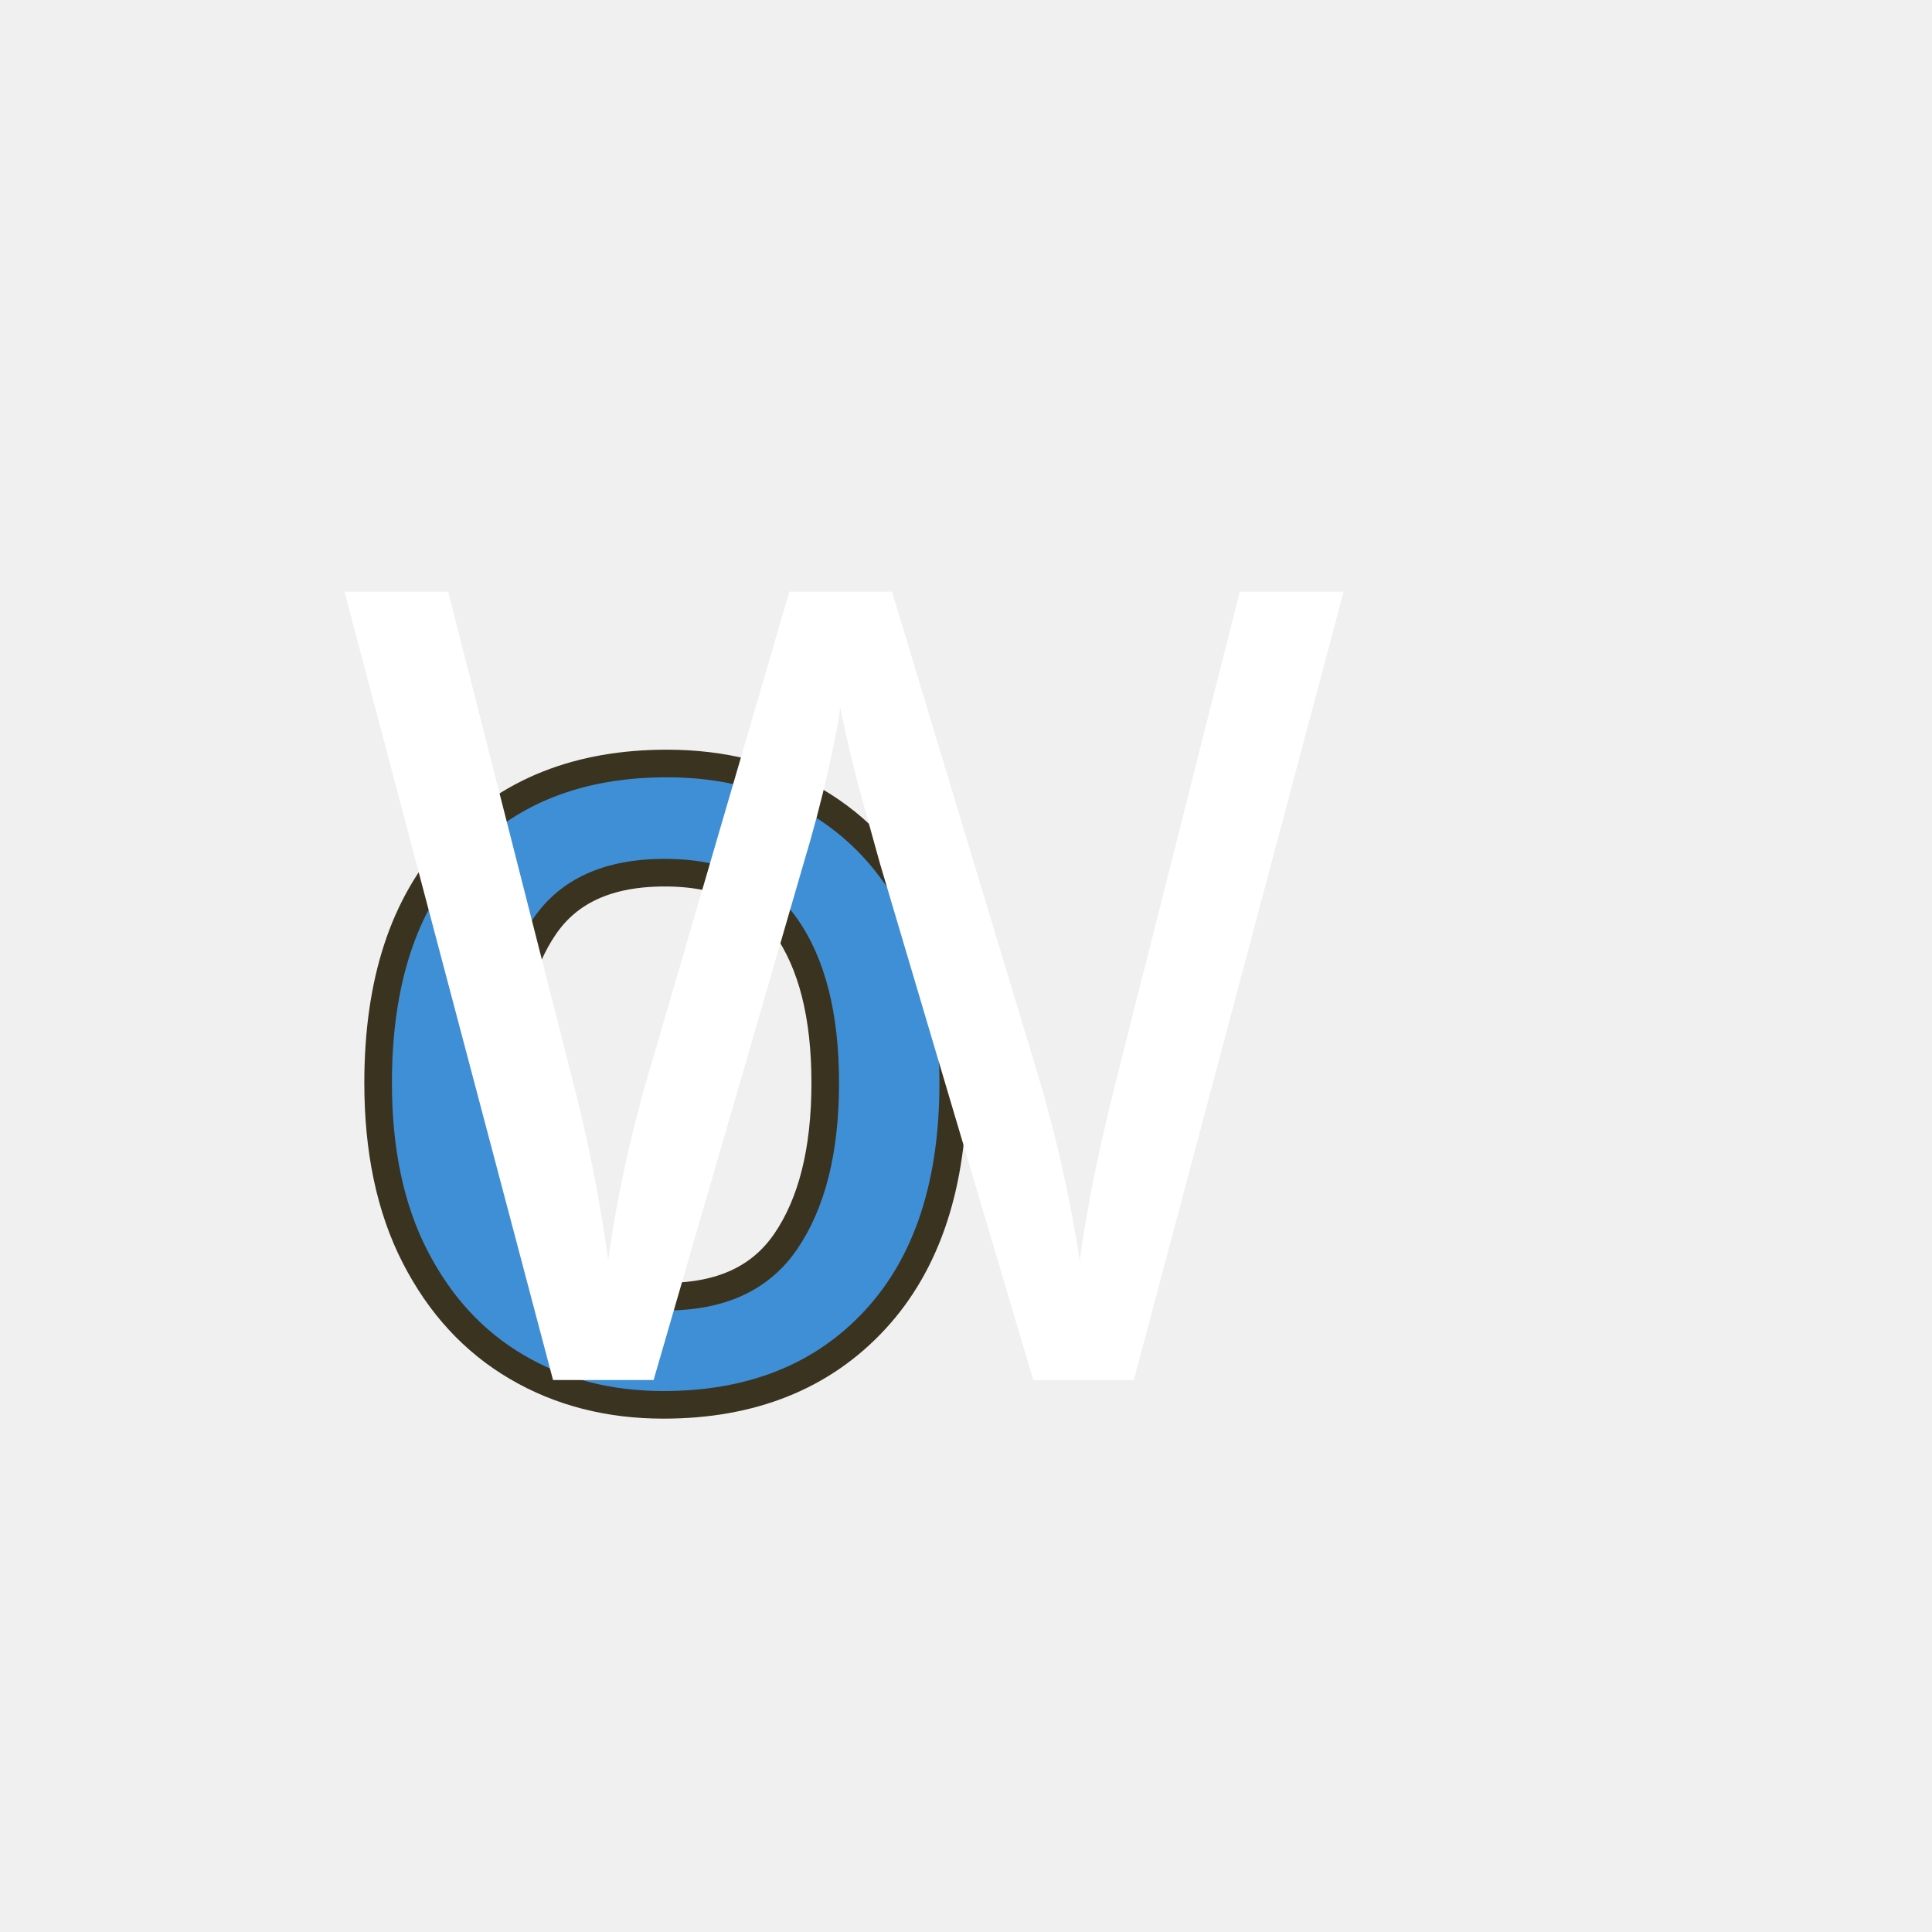
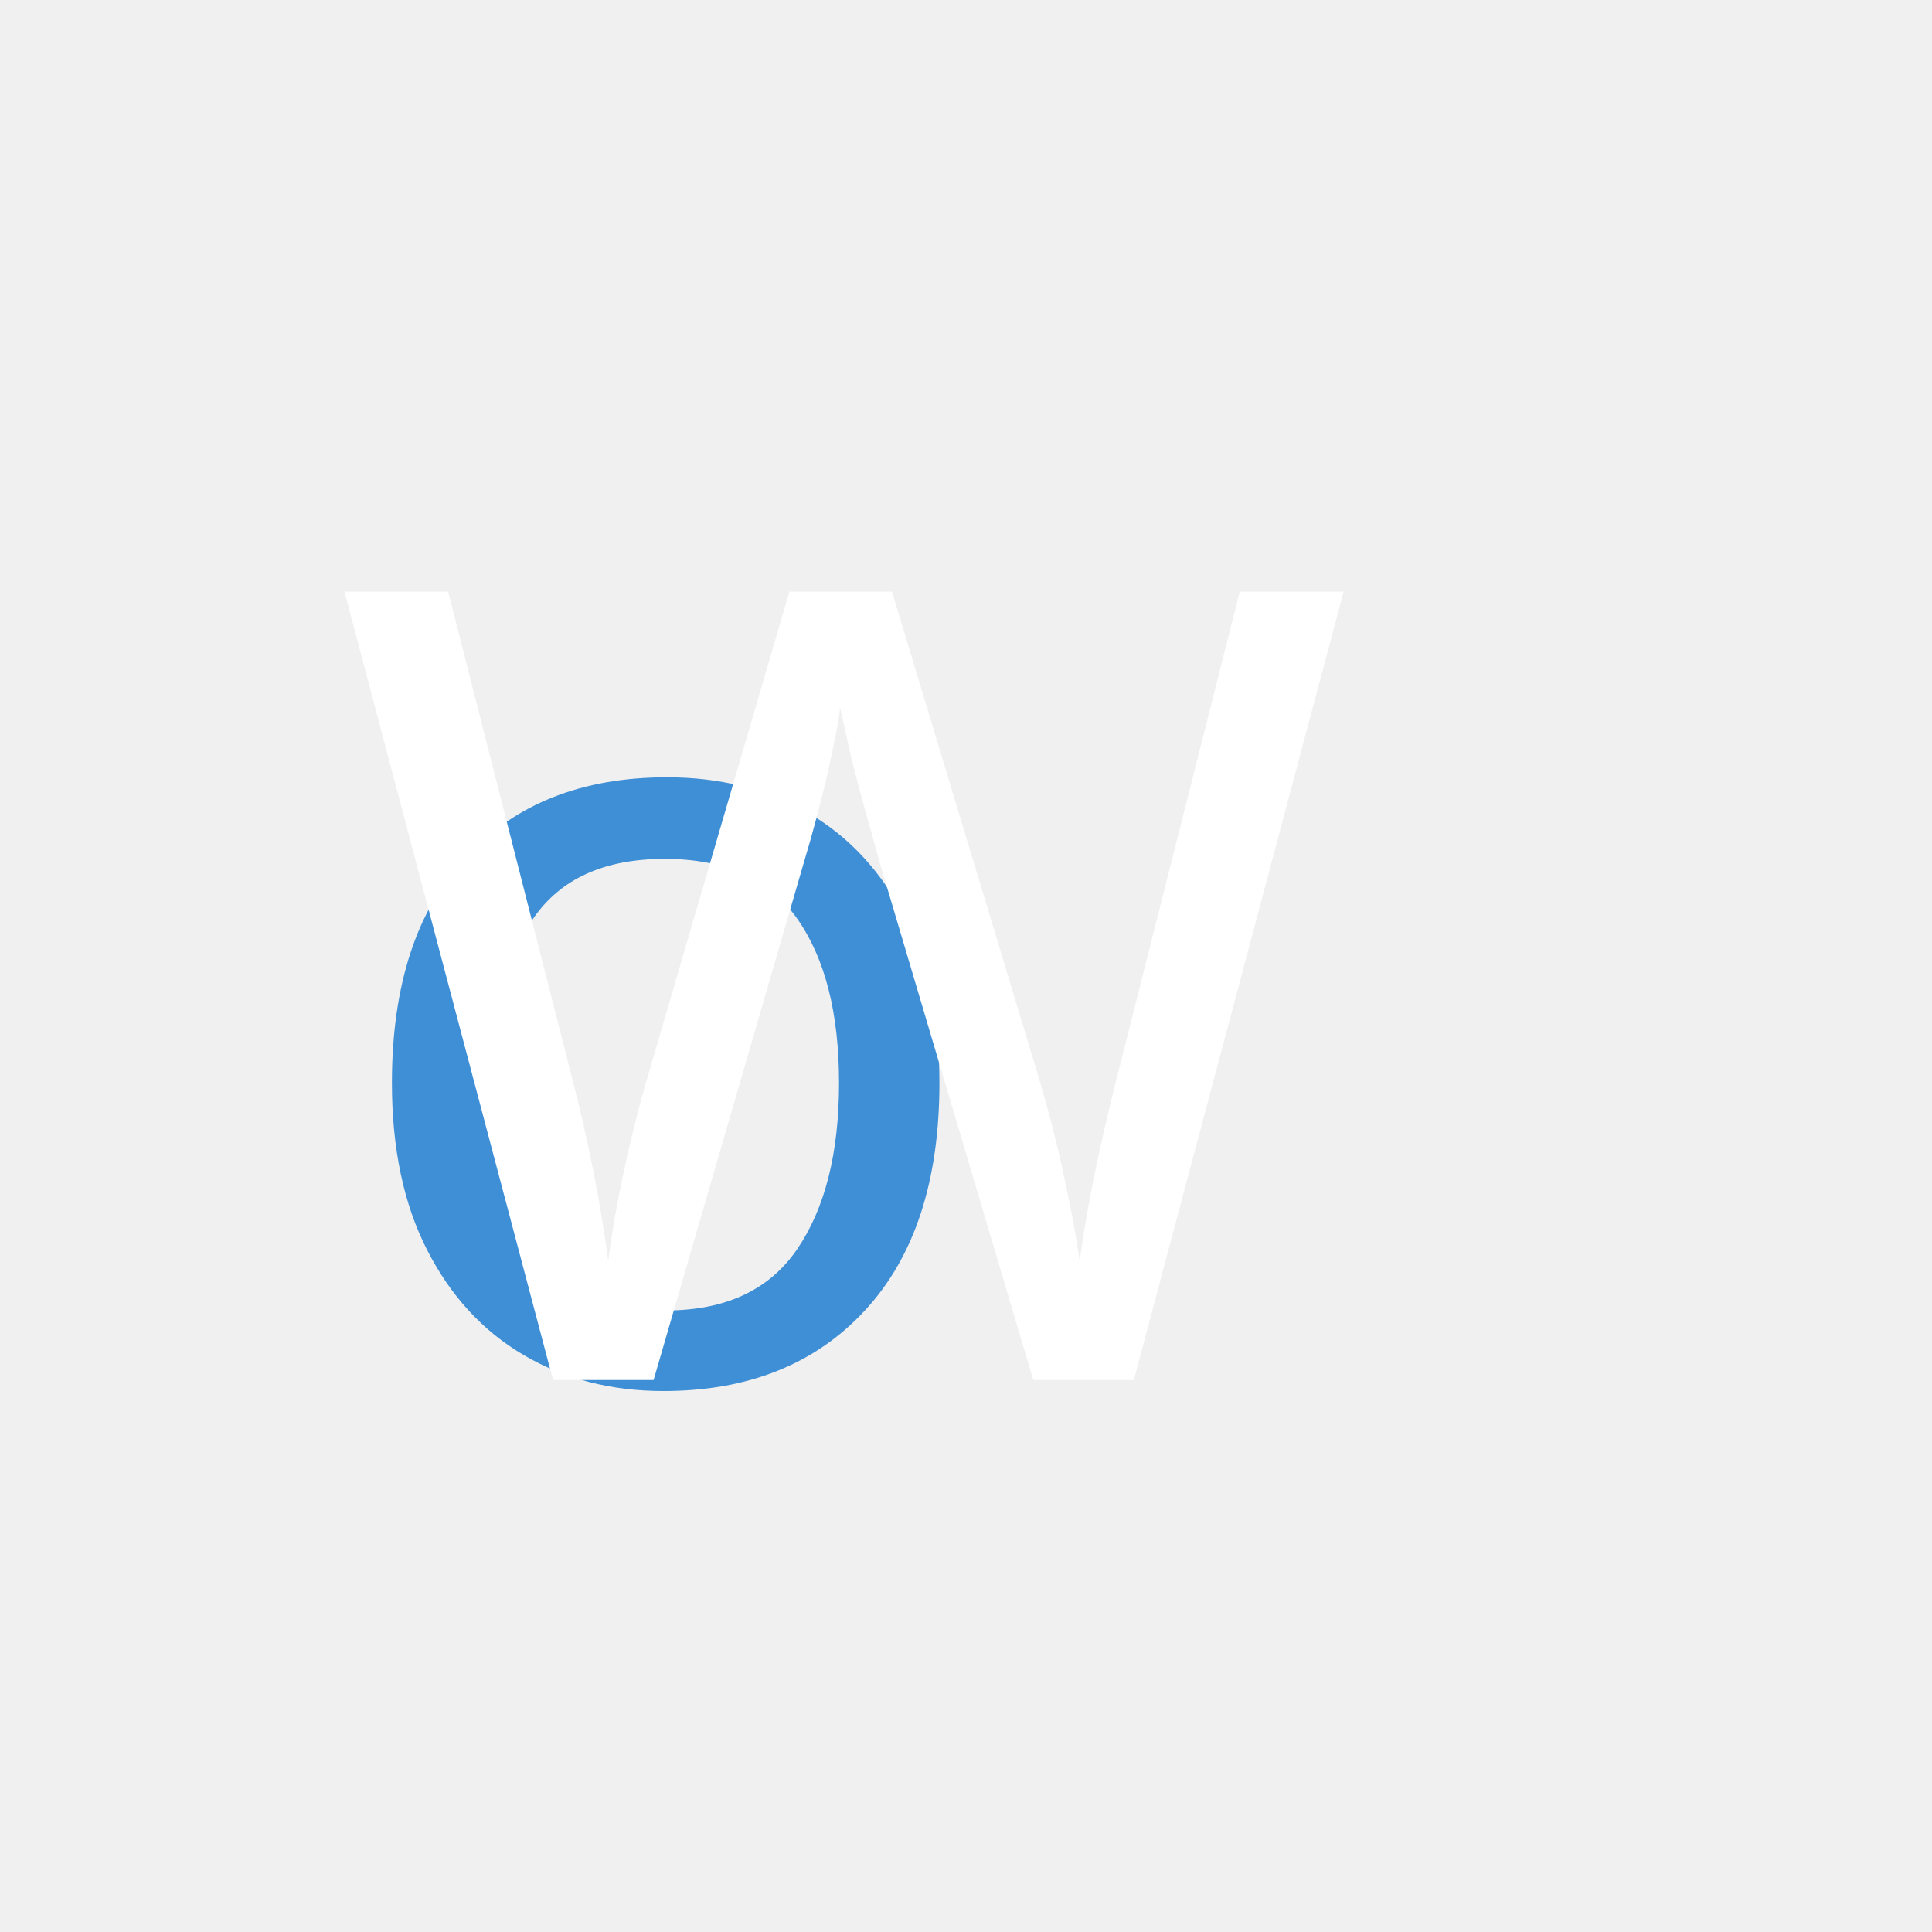
<svg xmlns="http://www.w3.org/2000/svg" viewBox="-30 -125 175 175">
-   <text x="0" y="0" font-family="EssentiarumTCG" font-size="100" fill="#3F8FD6" stroke="#3a3320" stroke-width="5" style="paint-order:stroke">o</text>
+   <text x="0" y="0" font-family="EssentiarumTCG" font-size="100" fill="#3F8FD6">o</text>
  <text x="0" y="0" font-family="EssentiarumTCG" font-size="100" fill="#ffffff">W</text>
</svg>
